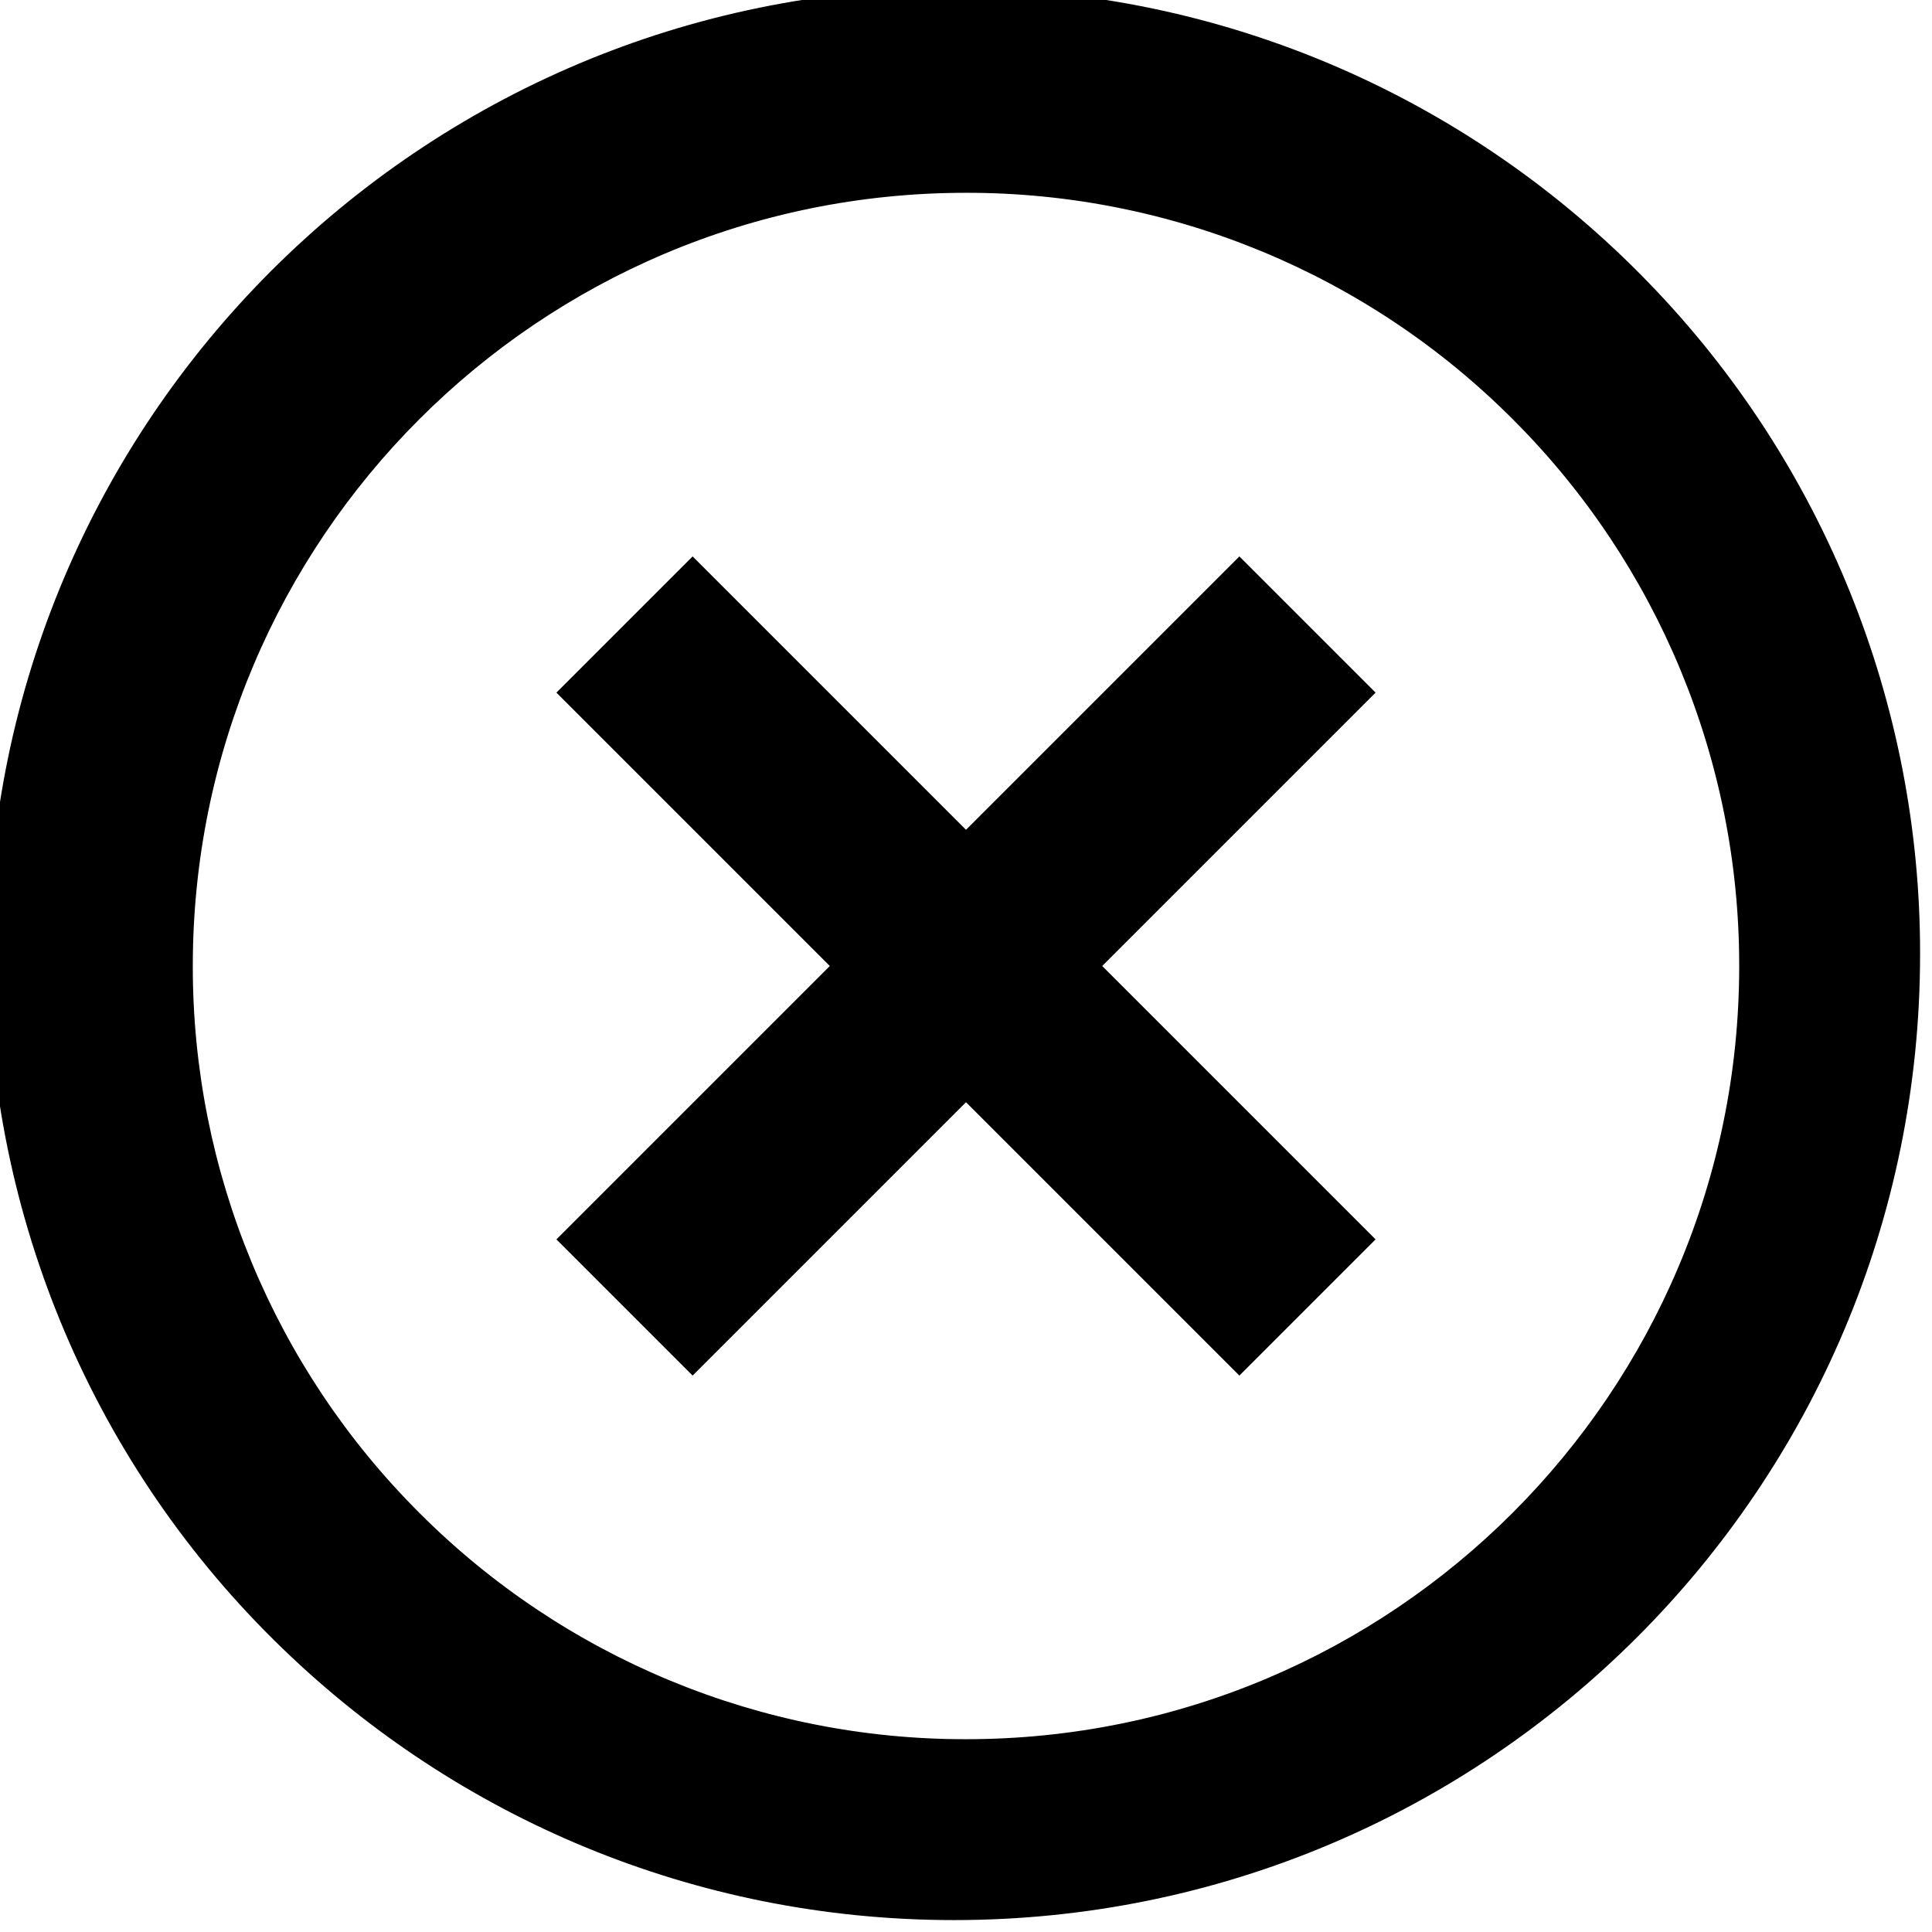
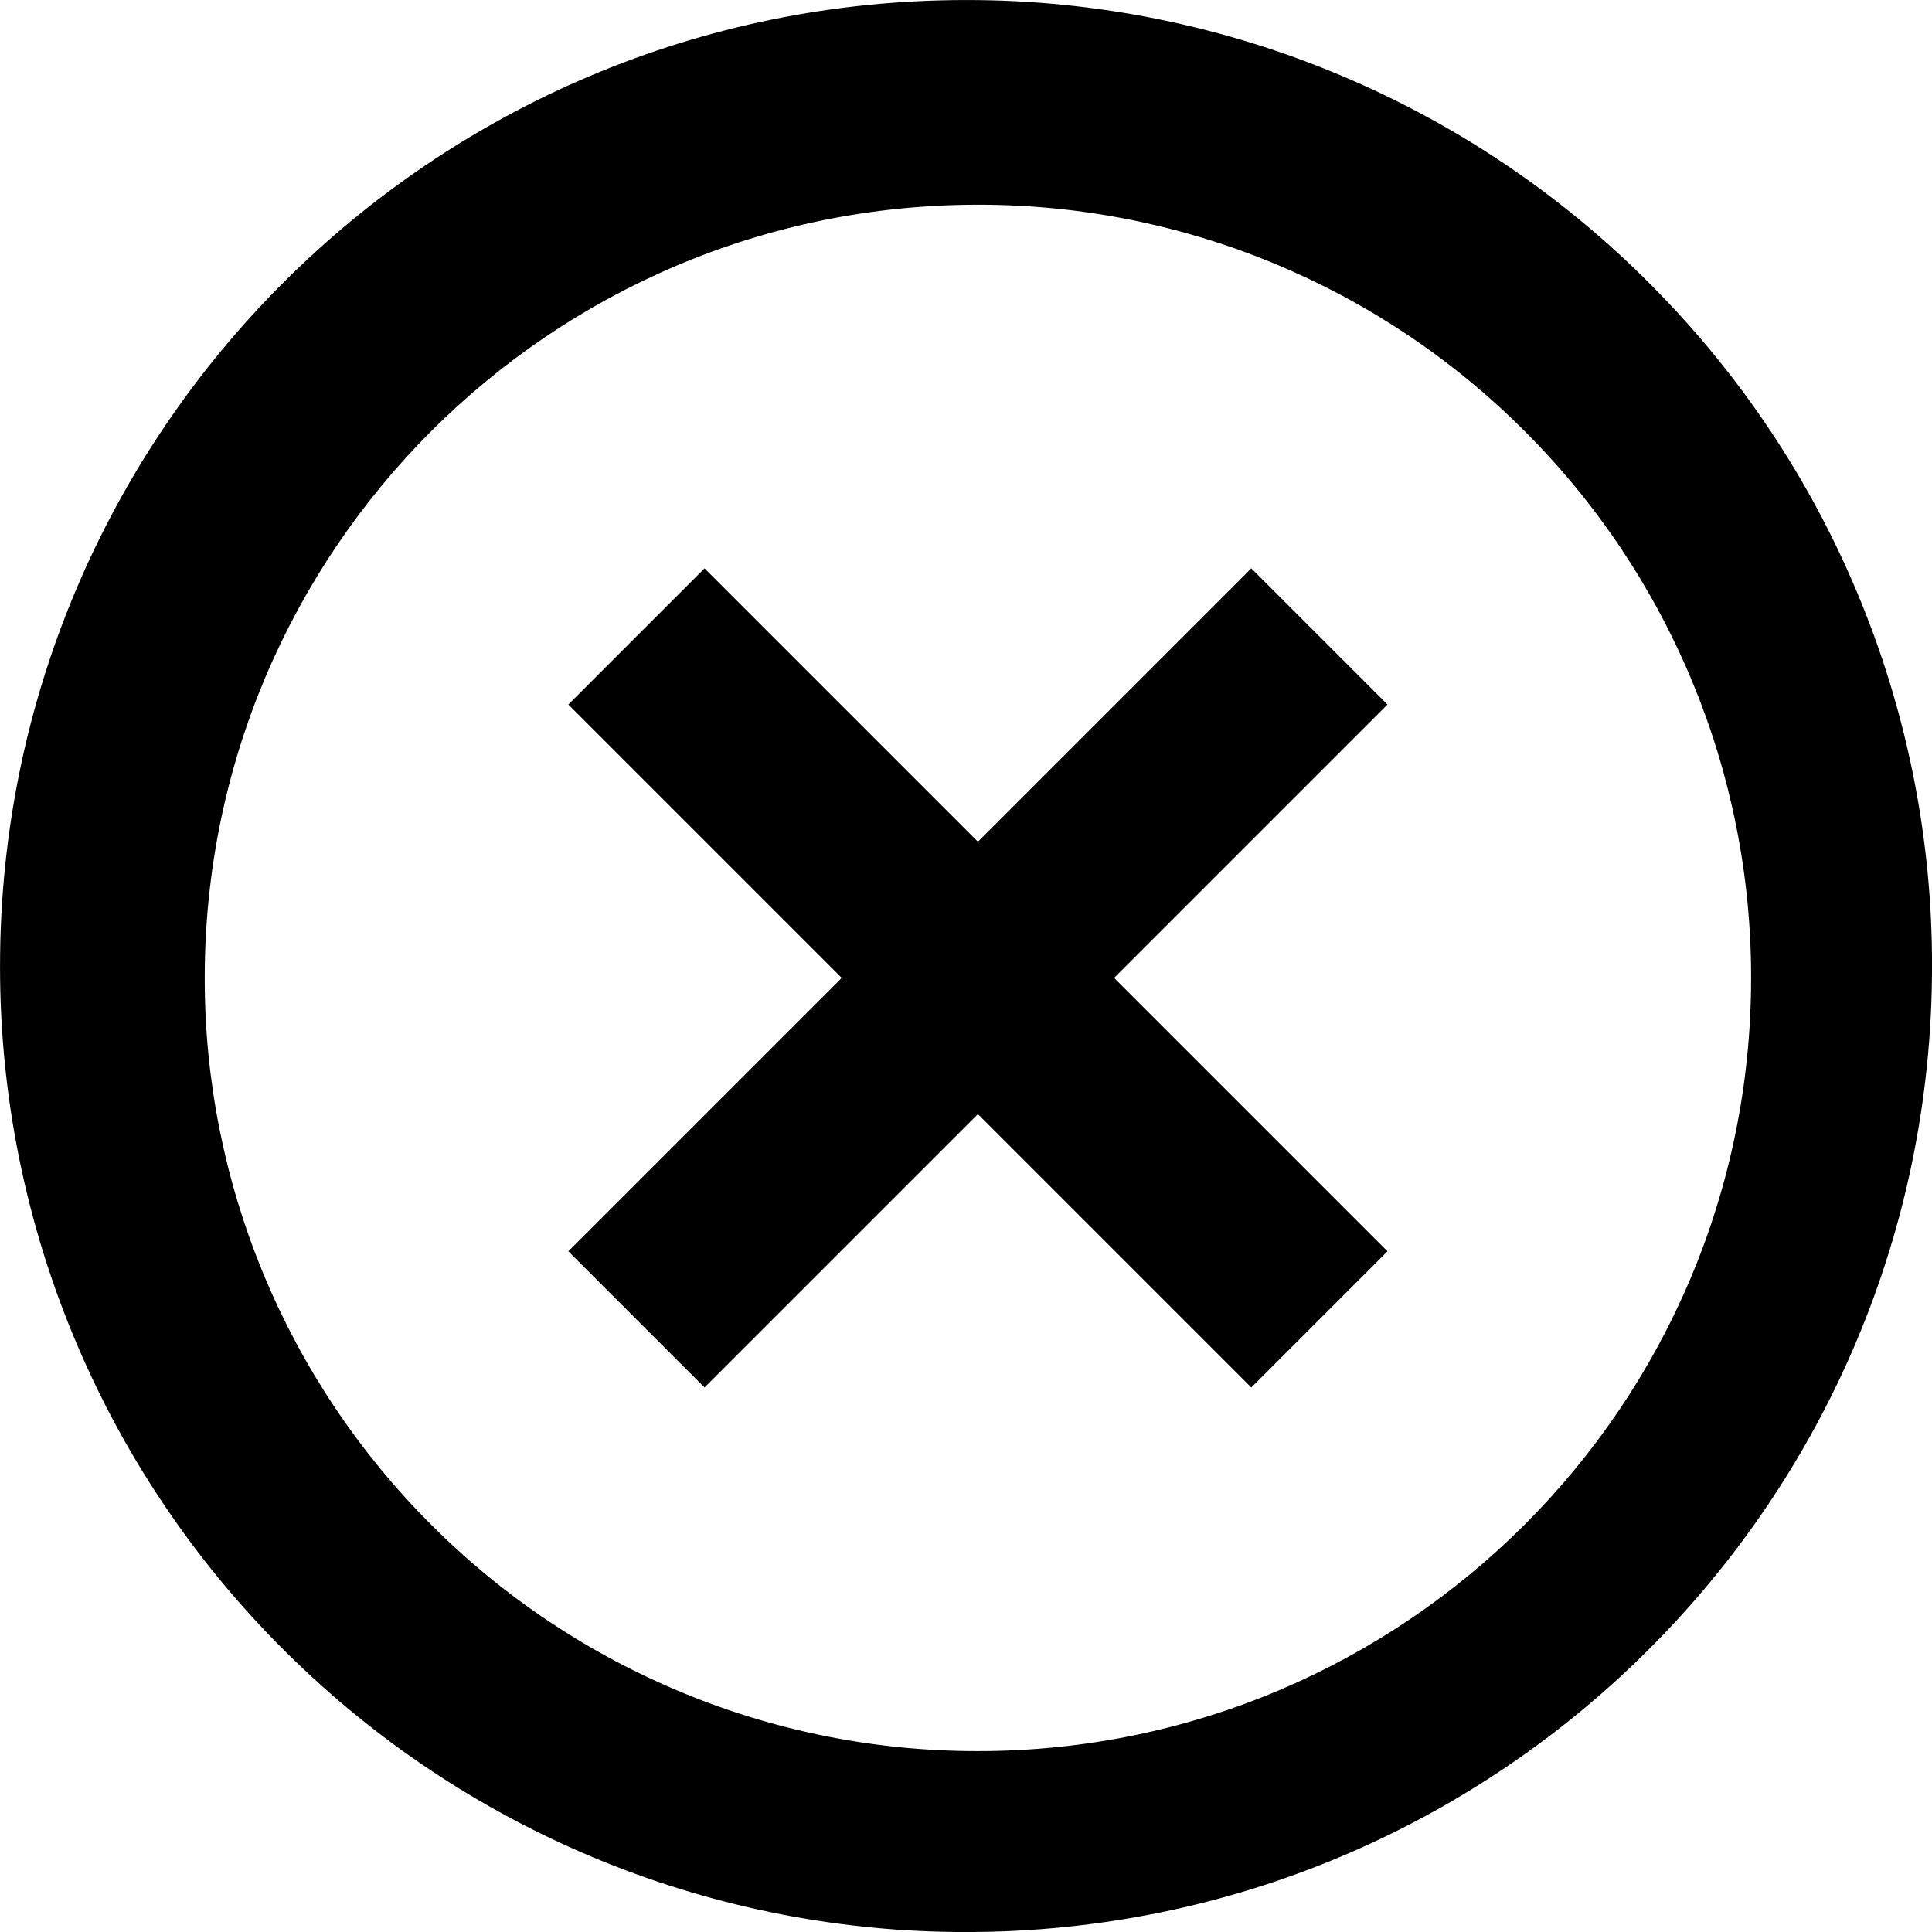
- <svg xmlns="http://www.w3.org/2000/svg" width="20" height="20" viewBox="0 0 24 24">
-   <path d="M3.516 20.484a11.965 11.965 0 01-3.664-8.632c0-6.627 5.373-12 12-12 3.388 0 6.447 1.403 8.628 3.66l.004.004a11.956 11.956 0 013.368 8.336c0 6.628-5.372 12-12 12-3.24 0-6.18-1.284-8.34-3.372l.004.004zm1.692-1.692A9.574 9.574 0 0012 21.605c5.305 0 9.605-4.301 9.605-9.605a9.58 9.58 0 00-2.813-6.792A9.574 9.574 0 0012 2.395c-5.305 0-9.605 4.301-9.605 9.605a9.58 9.58 0 002.813 6.792zm11.88-10.188L13.692 12l3.396 3.396-1.692 1.692L12 13.692l-3.396 3.396-1.692-1.692L10.308 12 6.912 8.604l1.692-1.692L12 10.308l3.396-3.396 1.692 1.692z" />
+ <svg xmlns="http://www.w3.org/2000/svg" width="100%" height="100%" viewBox="0 0 24 24" version="1.1" xml:space="preserve" style="fill-rule:evenodd;clip-rule:evenodd;stroke-linejoin:round;stroke-miterlimit:2;">
+   <g transform="matrix(1.2,0,0,1.2,0.148009,0.148012)">
+     <path d="M2.93,17.07C0.977,15.188 -0.127,12.589 -0.123,9.877C-0.123,4.354 4.354,-0.123 9.877,-0.123C12.587,-0.127 15.186,0.975 17.067,2.927L17.07,2.93C18.873,4.792 19.881,7.285 19.877,9.877C19.877,15.4 15.4,19.877 9.877,19.877C7.284,19.88 4.789,18.871 2.927,17.067L2.93,17.07ZM4.34,15.66C5.839,17.163 7.877,18.007 10,18.004C14.421,18.004 18.004,14.42 18.004,10C18.007,7.877 17.162,5.839 15.66,4.34C14.161,2.837 12.123,1.993 10,1.996C5.579,1.996 1.996,5.58 1.996,10C1.993,12.123 2.838,14.161 4.34,15.66ZM14.24,7.17L11.41,10L14.24,12.83L12.83,14.24L10,11.41L7.17,14.24L5.76,12.83L8.59,10L5.76,7.17L7.17,5.76L10,8.59L12.83,5.76L14.24,7.17Z" style="fill-rule:nonzero;" />
+   </g>
</svg>
